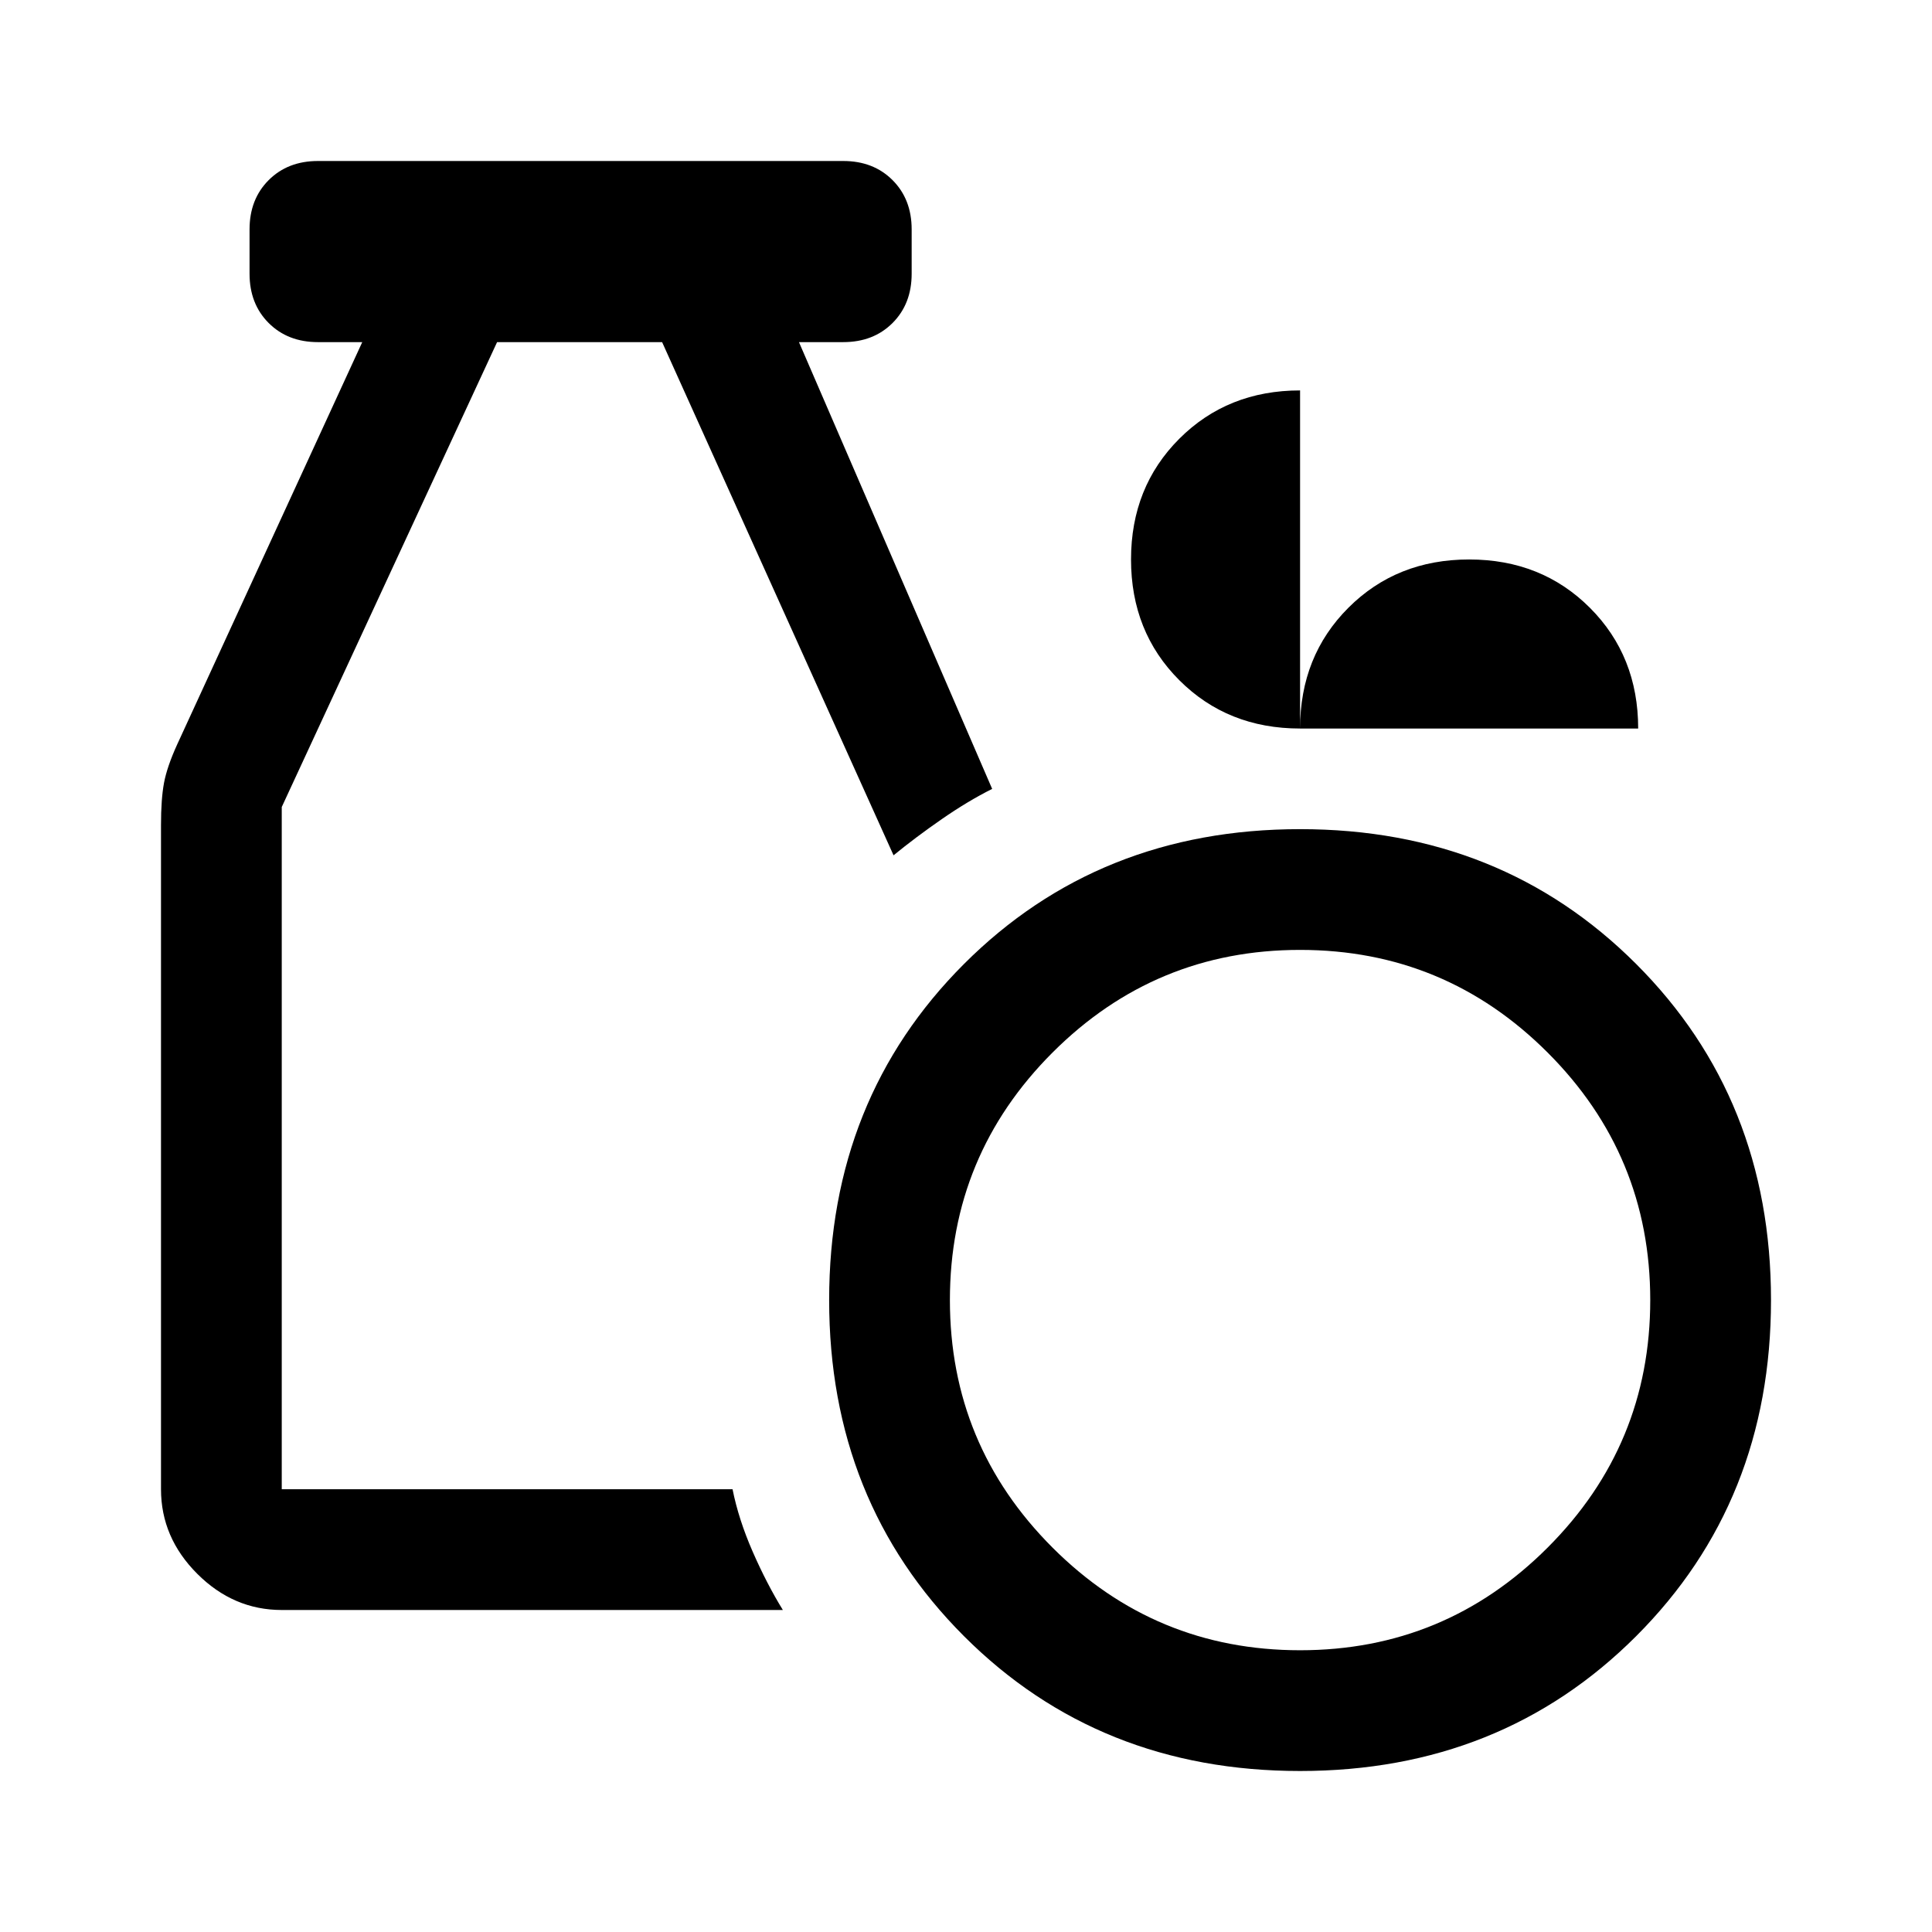
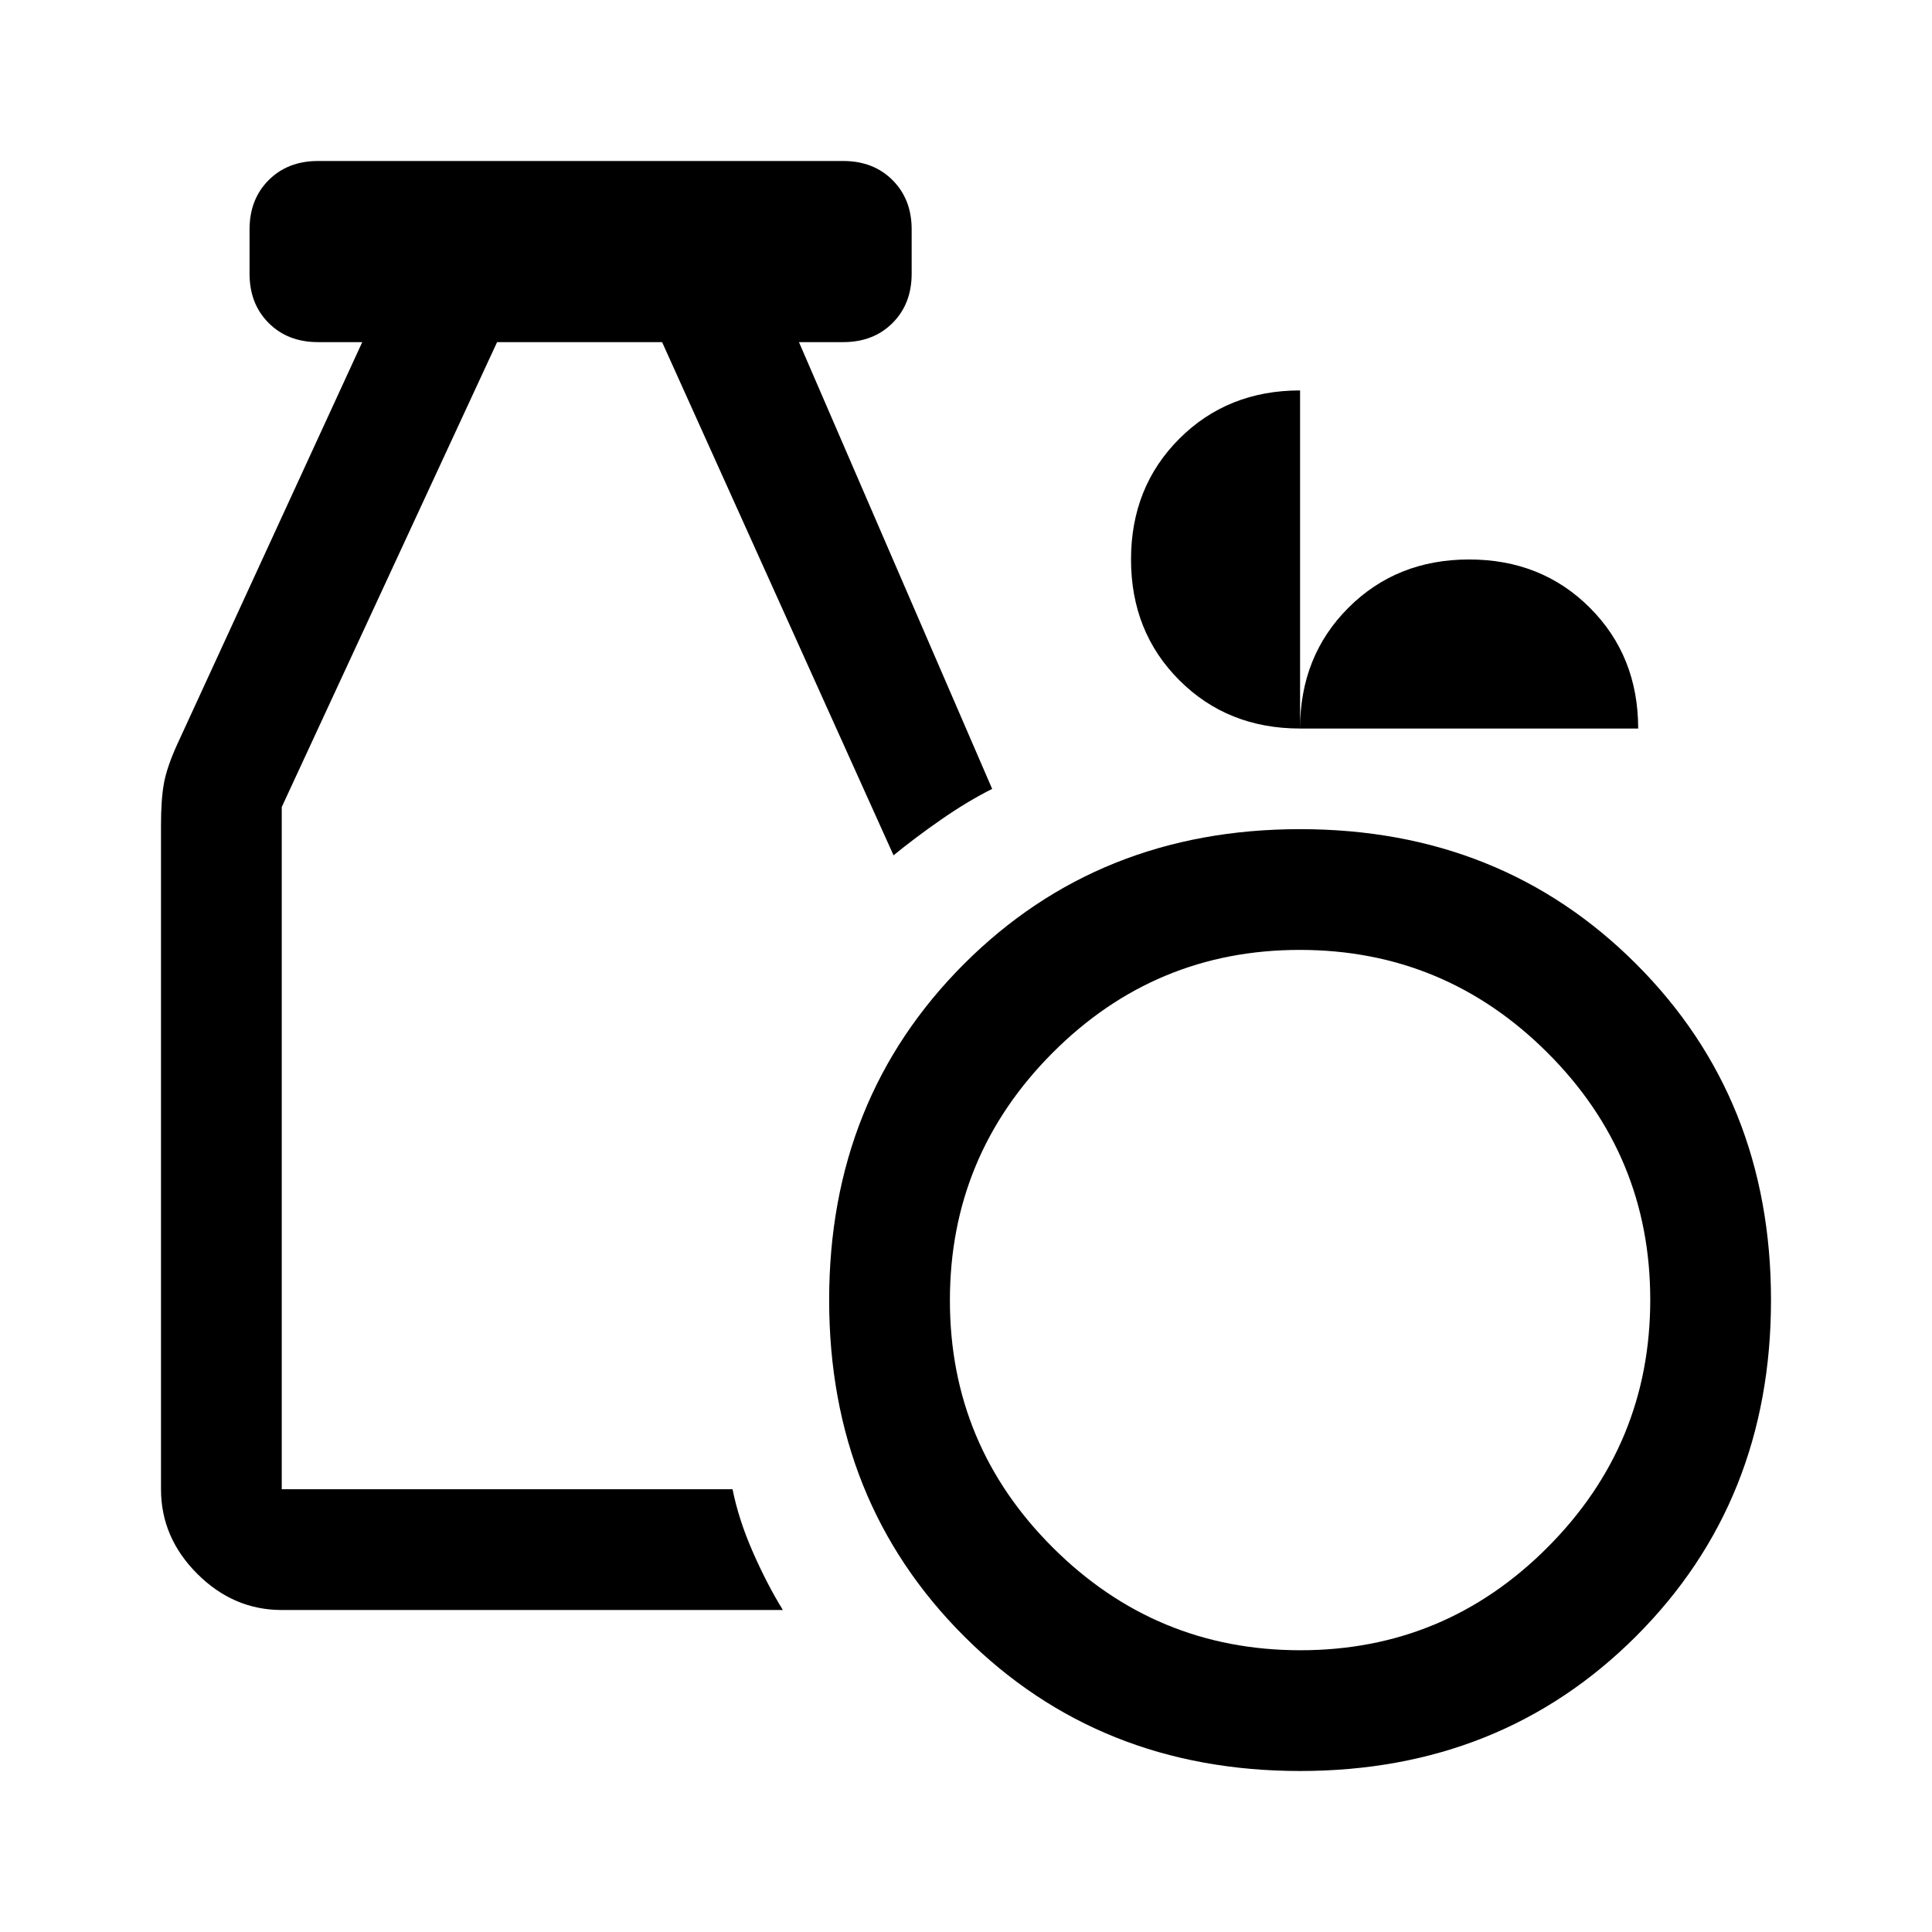
<svg xmlns="http://www.w3.org/2000/svg" viewBox="0 -960 960 960">
-   <path d="M646-80q-100 0-167-67t-67-167q0-100 67-167t167-67q100 0 167 67t67 167q0 100-67 167T646-80Zm0-60q72 0 123-51t51-123q0-72-51-123t-123-51q-72 0-123 51t-51 123q0 72 51 123t123 51Zm-506-20q-24 0-42-18t-18-42v-330q0-13 1.5-21t6.5-19l92-200h-22q-15 0-24.5-9.5T124-824v-22q0-15 9.5-24.5T158-880h261q15 0 24.5 9.5T453-846v22q0 15-9.5 24.5T419-790h-22l96 222q-12 6-25 15t-24 18L329-790h-82L140-559v339h224q3 15 10 31t15 29H140Zm506-438q-36 0-60-24t-24-60q0-36 24-60t60-24v168q0-36 24-60t60-24q36 0 60 24t24 60H646Z" />
+   <path d="M292-505ZM646-80q-100 0-167-67t-67-167q0-100 67-167t167-67q100 0 167 67t67 167q0 100-67 167T646-80Zm.16-60Q718-140 769-191.16t51-123Q820-386 768.84-437t-123-51Q574-488 523-436.84t-51 123Q472-242 523.16-191t123 51ZM140-160q-24 0-42-18t-18-42v-330q0-13 1.5-21t6.5-19l92-200h-22q-15 0-24.5-9.5T124-824v-22q0-15 9.5-24.5T158-880h261q15 0 24.5 9.5T453-846v22q0 15-9.5 24.5T419-790h-22l96 222q-12 6-25 15t-24 18L329-790h-82L140-559v339h224q3 15 10 31t15 29H140Zm506-438q-36 0-60-24t-24-60q0-36 24-60t60-24v168q0-36 24-60t60-24q36 0 60 24t24 60H646Zm0 284Z" />
</svg>
